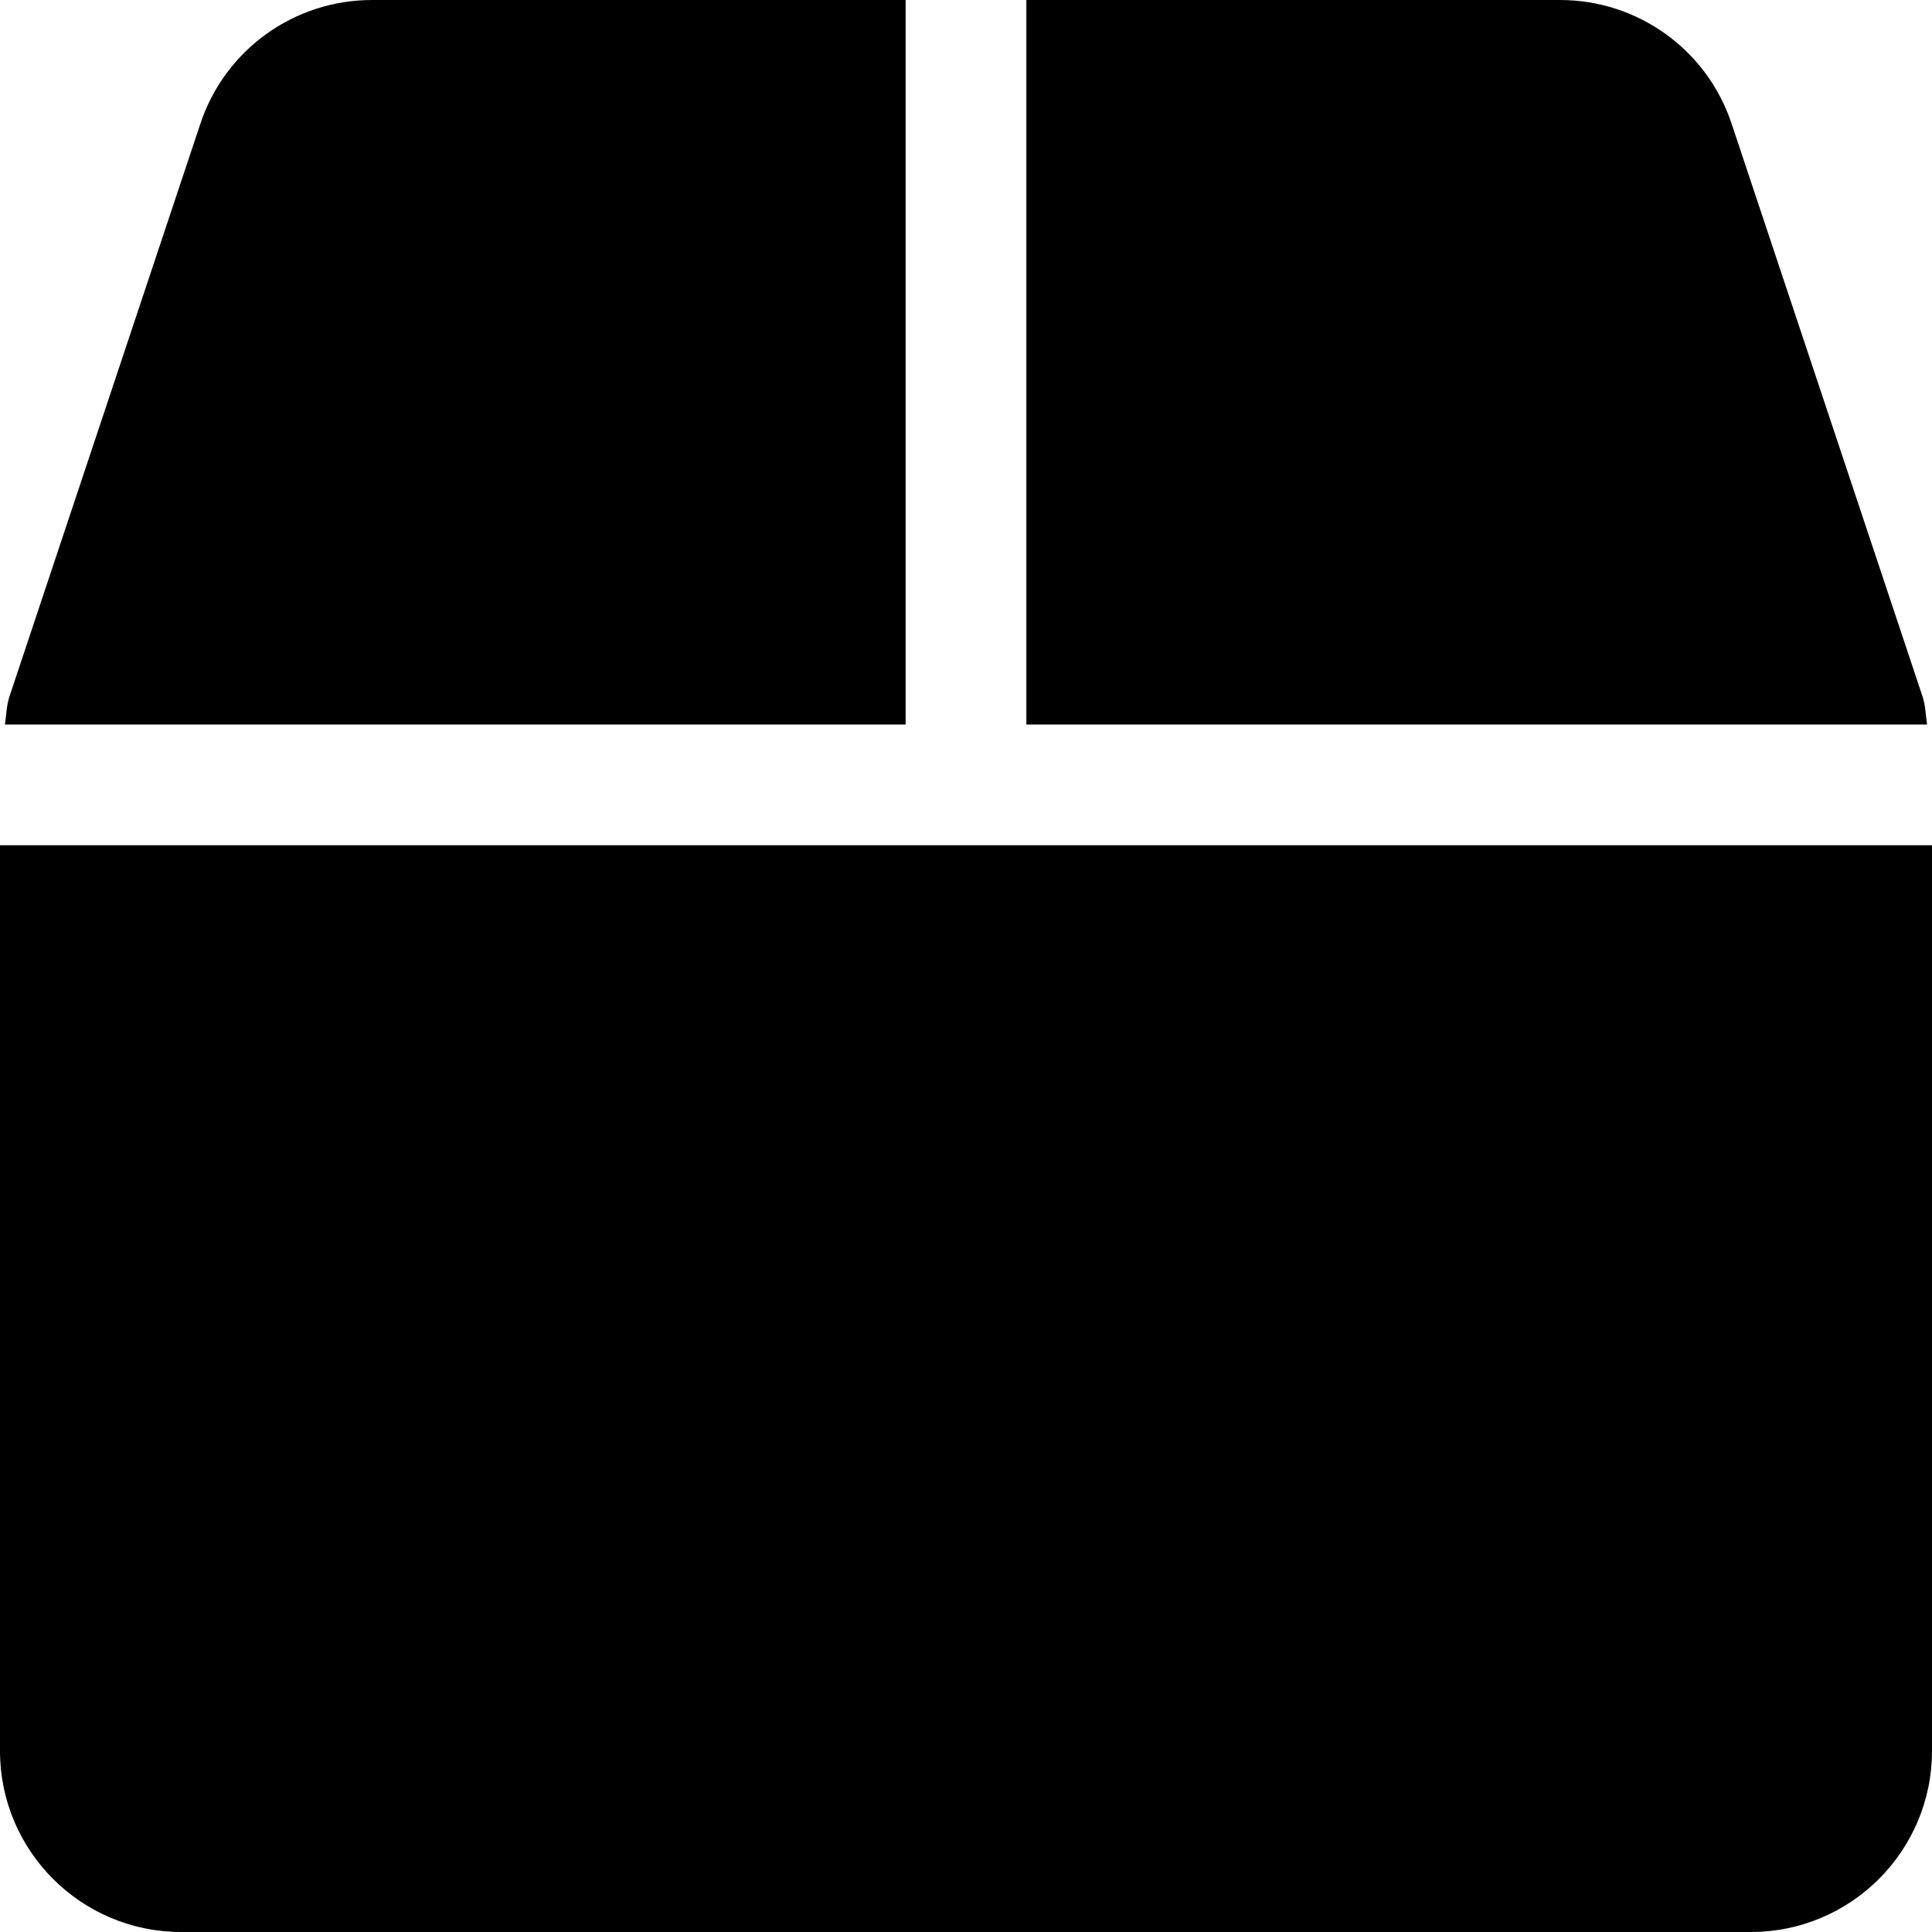
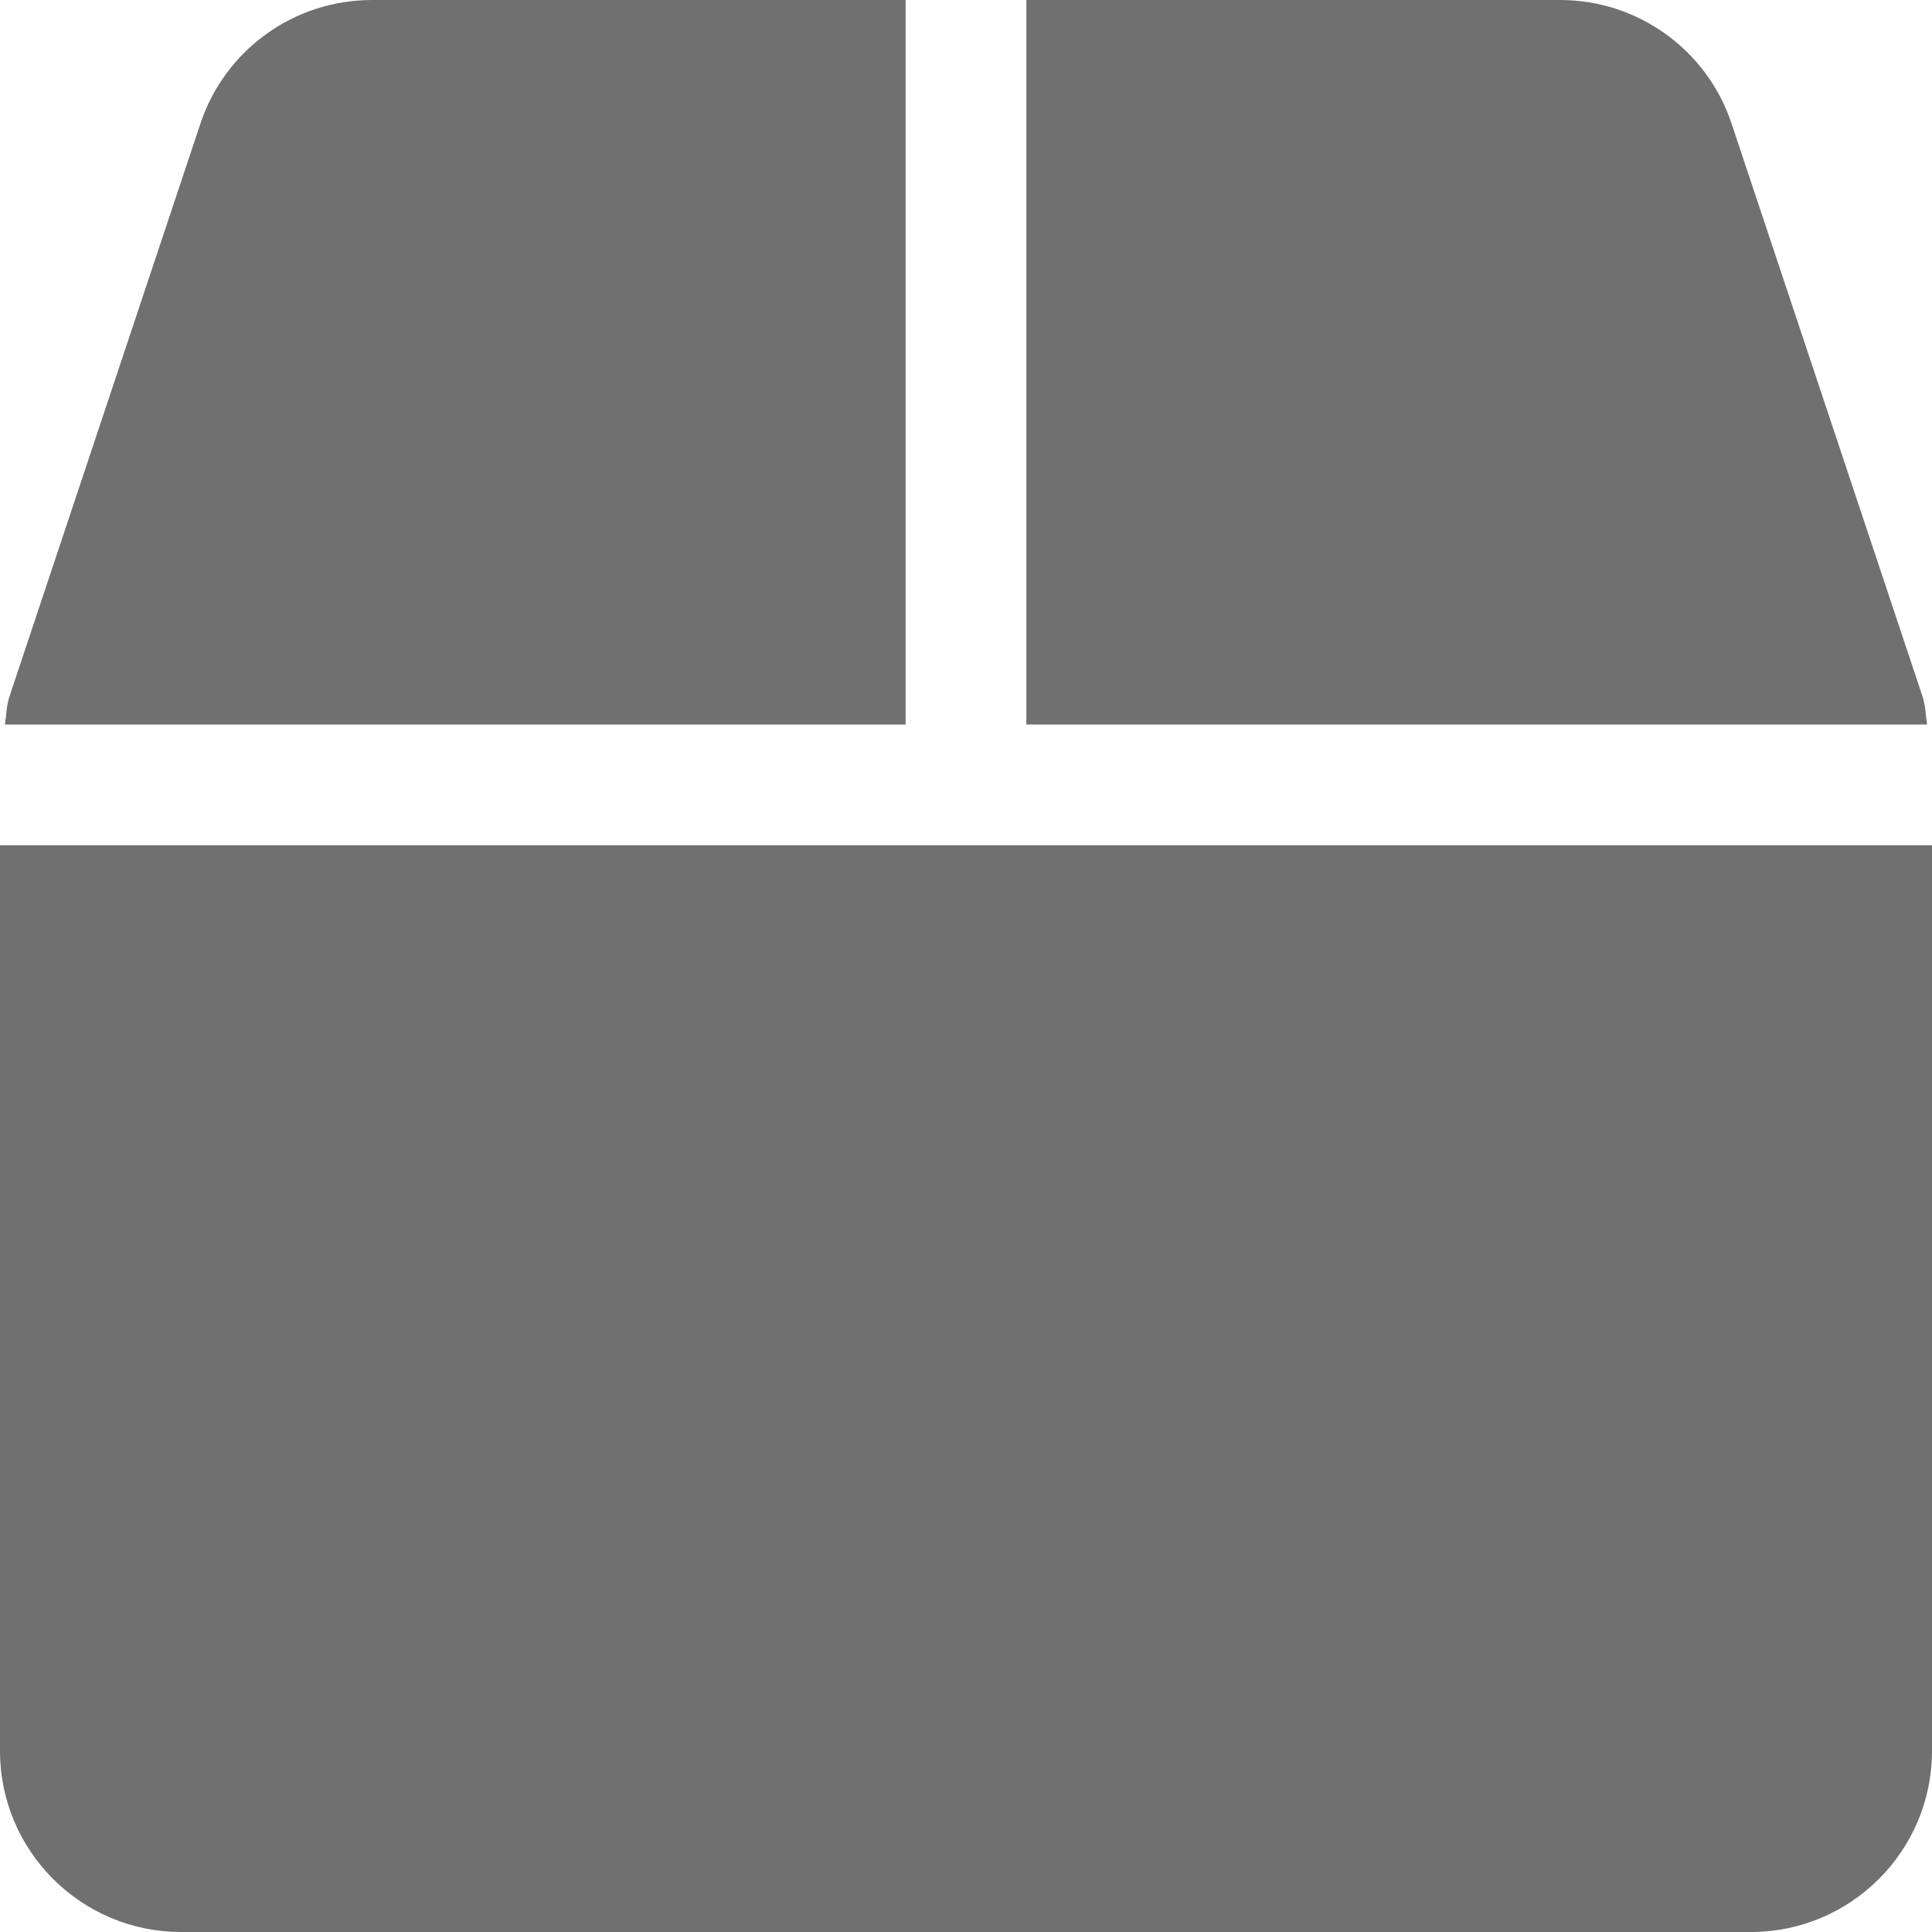
<svg xmlns="http://www.w3.org/2000/svg" aria-hidden="true" focusable="false" data-prefix="fas" data-icon="box" class="svg-inline--fa fa-box fa-w-16" role="img" viewBox="0 0 512 512">
-   <path fill="currentColor" d="M509.5 184.6L458.9 32.8C452.4 13.2 434.1 0 413.4 0H272v192h238.7c-.4-2.5-.4-5-1.2-7.4zM240 0H98.6c-20.7 0-39 13.2-45.5 32.8L2.5 184.6c-.8 2.4-.8 4.9-1.2 7.4H240V0zM0 224v240c0 26.5 21.5 48 48 48h416c26.5 0 48-21.5 48-48V224H0z" />
+   <path fill="#707070" d="M509.5 184.6L458.9 32.8C452.4 13.2 434.1 0 413.4 0H272v192h238.7c-.4-2.5-.4-5-1.2-7.4zM240 0H98.6c-20.7 0-39 13.2-45.5 32.8L2.5 184.6c-.8 2.4-.8 4.9-1.2 7.4H240V0zM0 224v240c0 26.5 21.5 48 48 48h416c26.5 0 48-21.5 48-48V224H0z" />
</svg>
